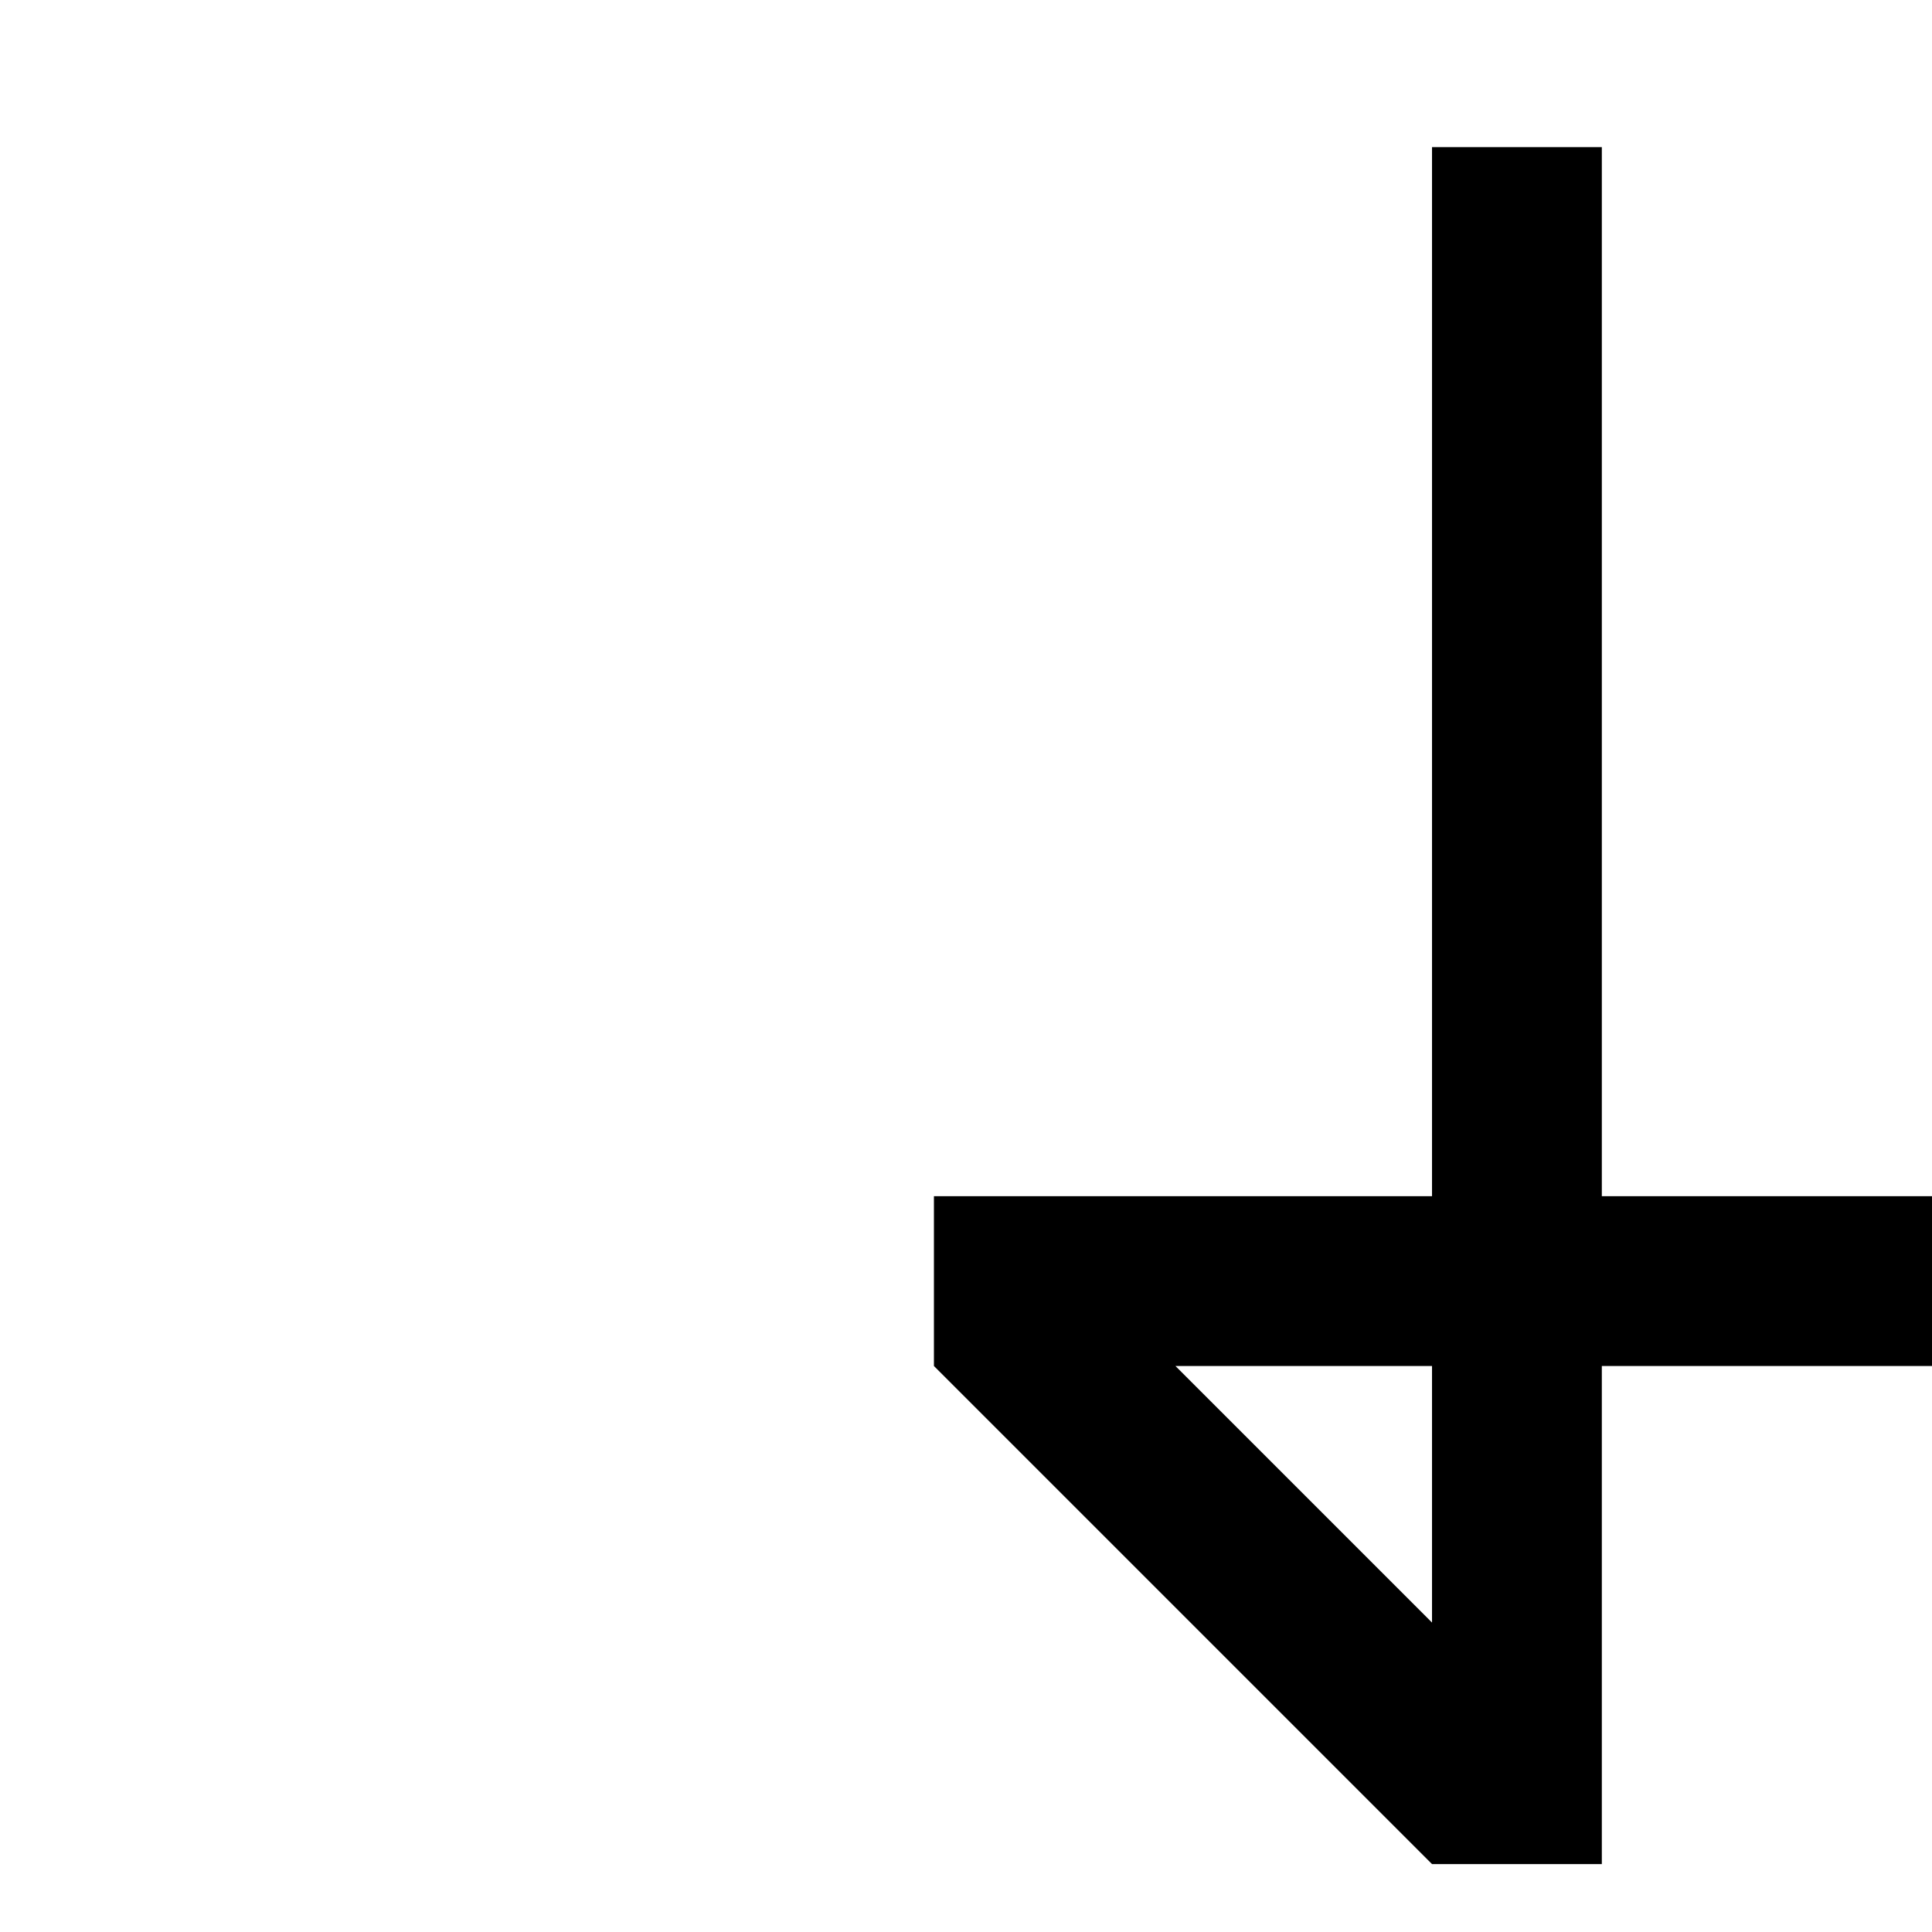
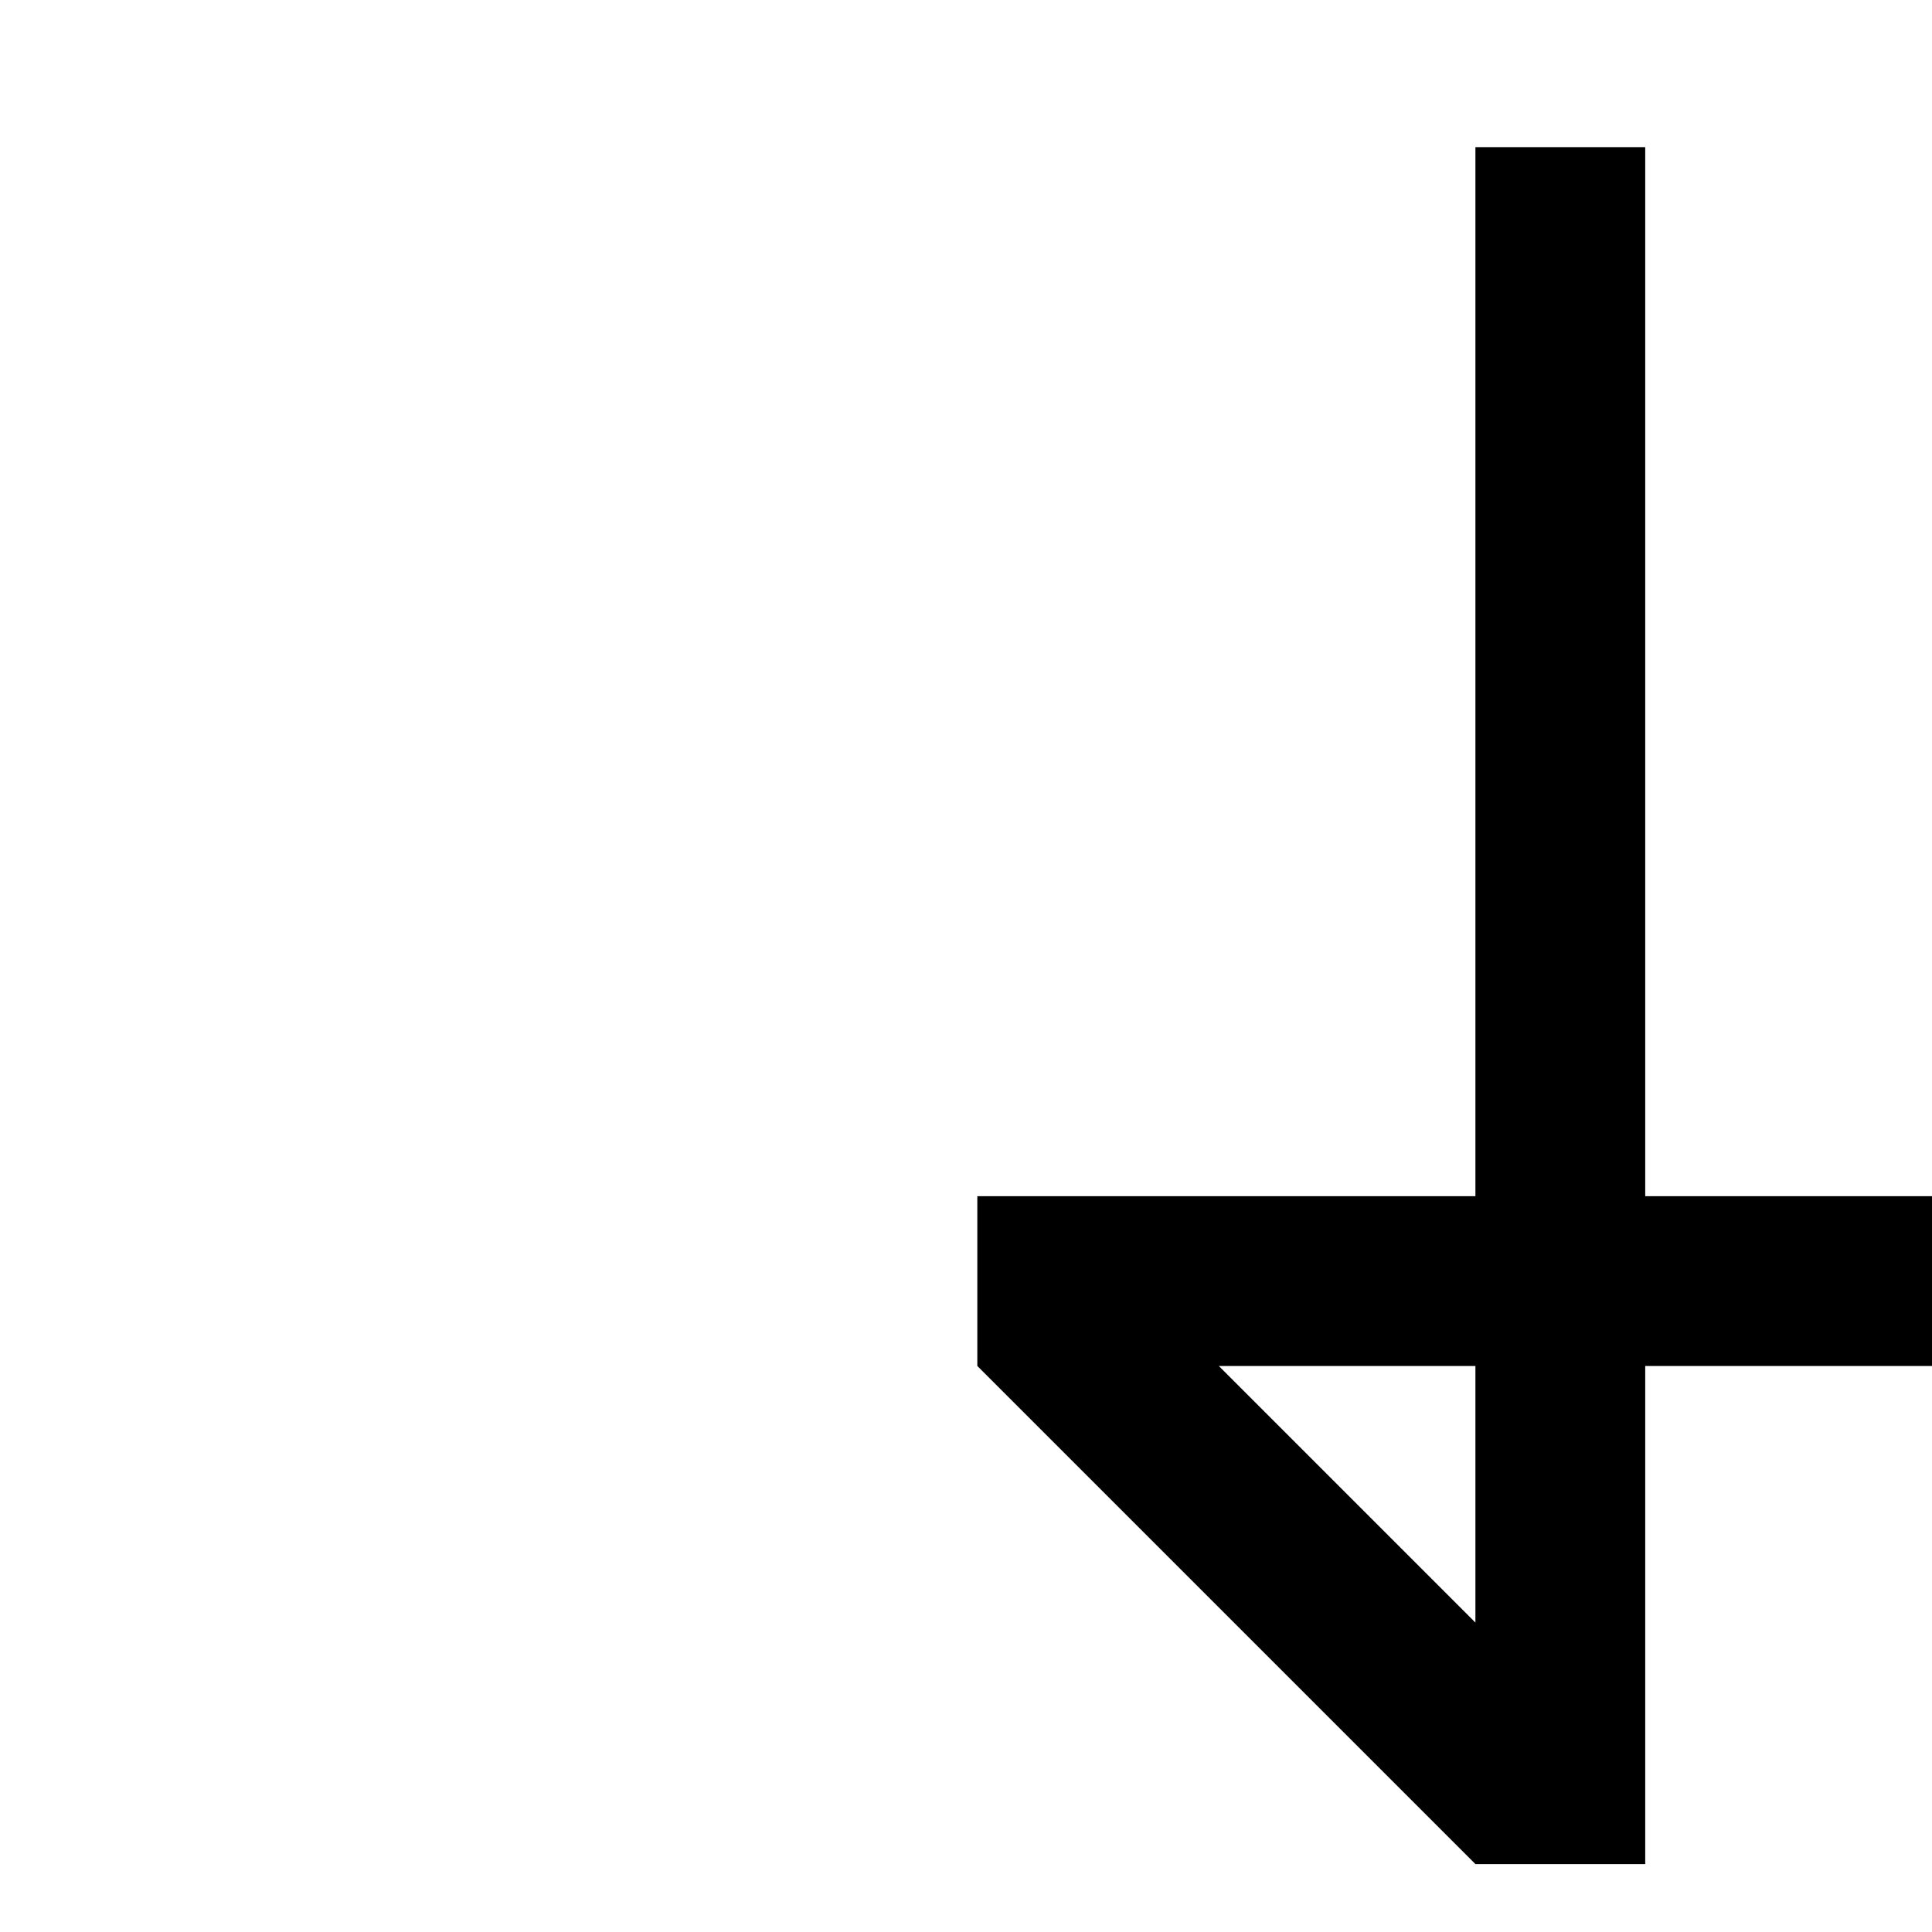
<svg xmlns="http://www.w3.org/2000/svg" width="2048" height="2048">
-   <path id="path1" fill="#000000" stroke="none" d="M 1518 156 L 1518 1268 L 990 1268 L 990 1448 L 1518 1976 L 1698 1976 L 1698 1448 L 2048 1448 L 2048 1268 L 1698 1268 L 1698 156 Z M 1246 1448 L 1518 1448 L 1518 1720 Z" />
+   <path id="path1" fill="#000000" stroke="none" d="M 1564 156 L 1564 1268 L 1036 1268 L 1036 1448 L 1564 1976 L 1744 1976 L 1744 1448 L 2048 1448 L 2048 1268 L 1744 1268 L 1744 156 Z M 1292 1448 L 1564 1448 L 1564 1720 Z" />
</svg>
